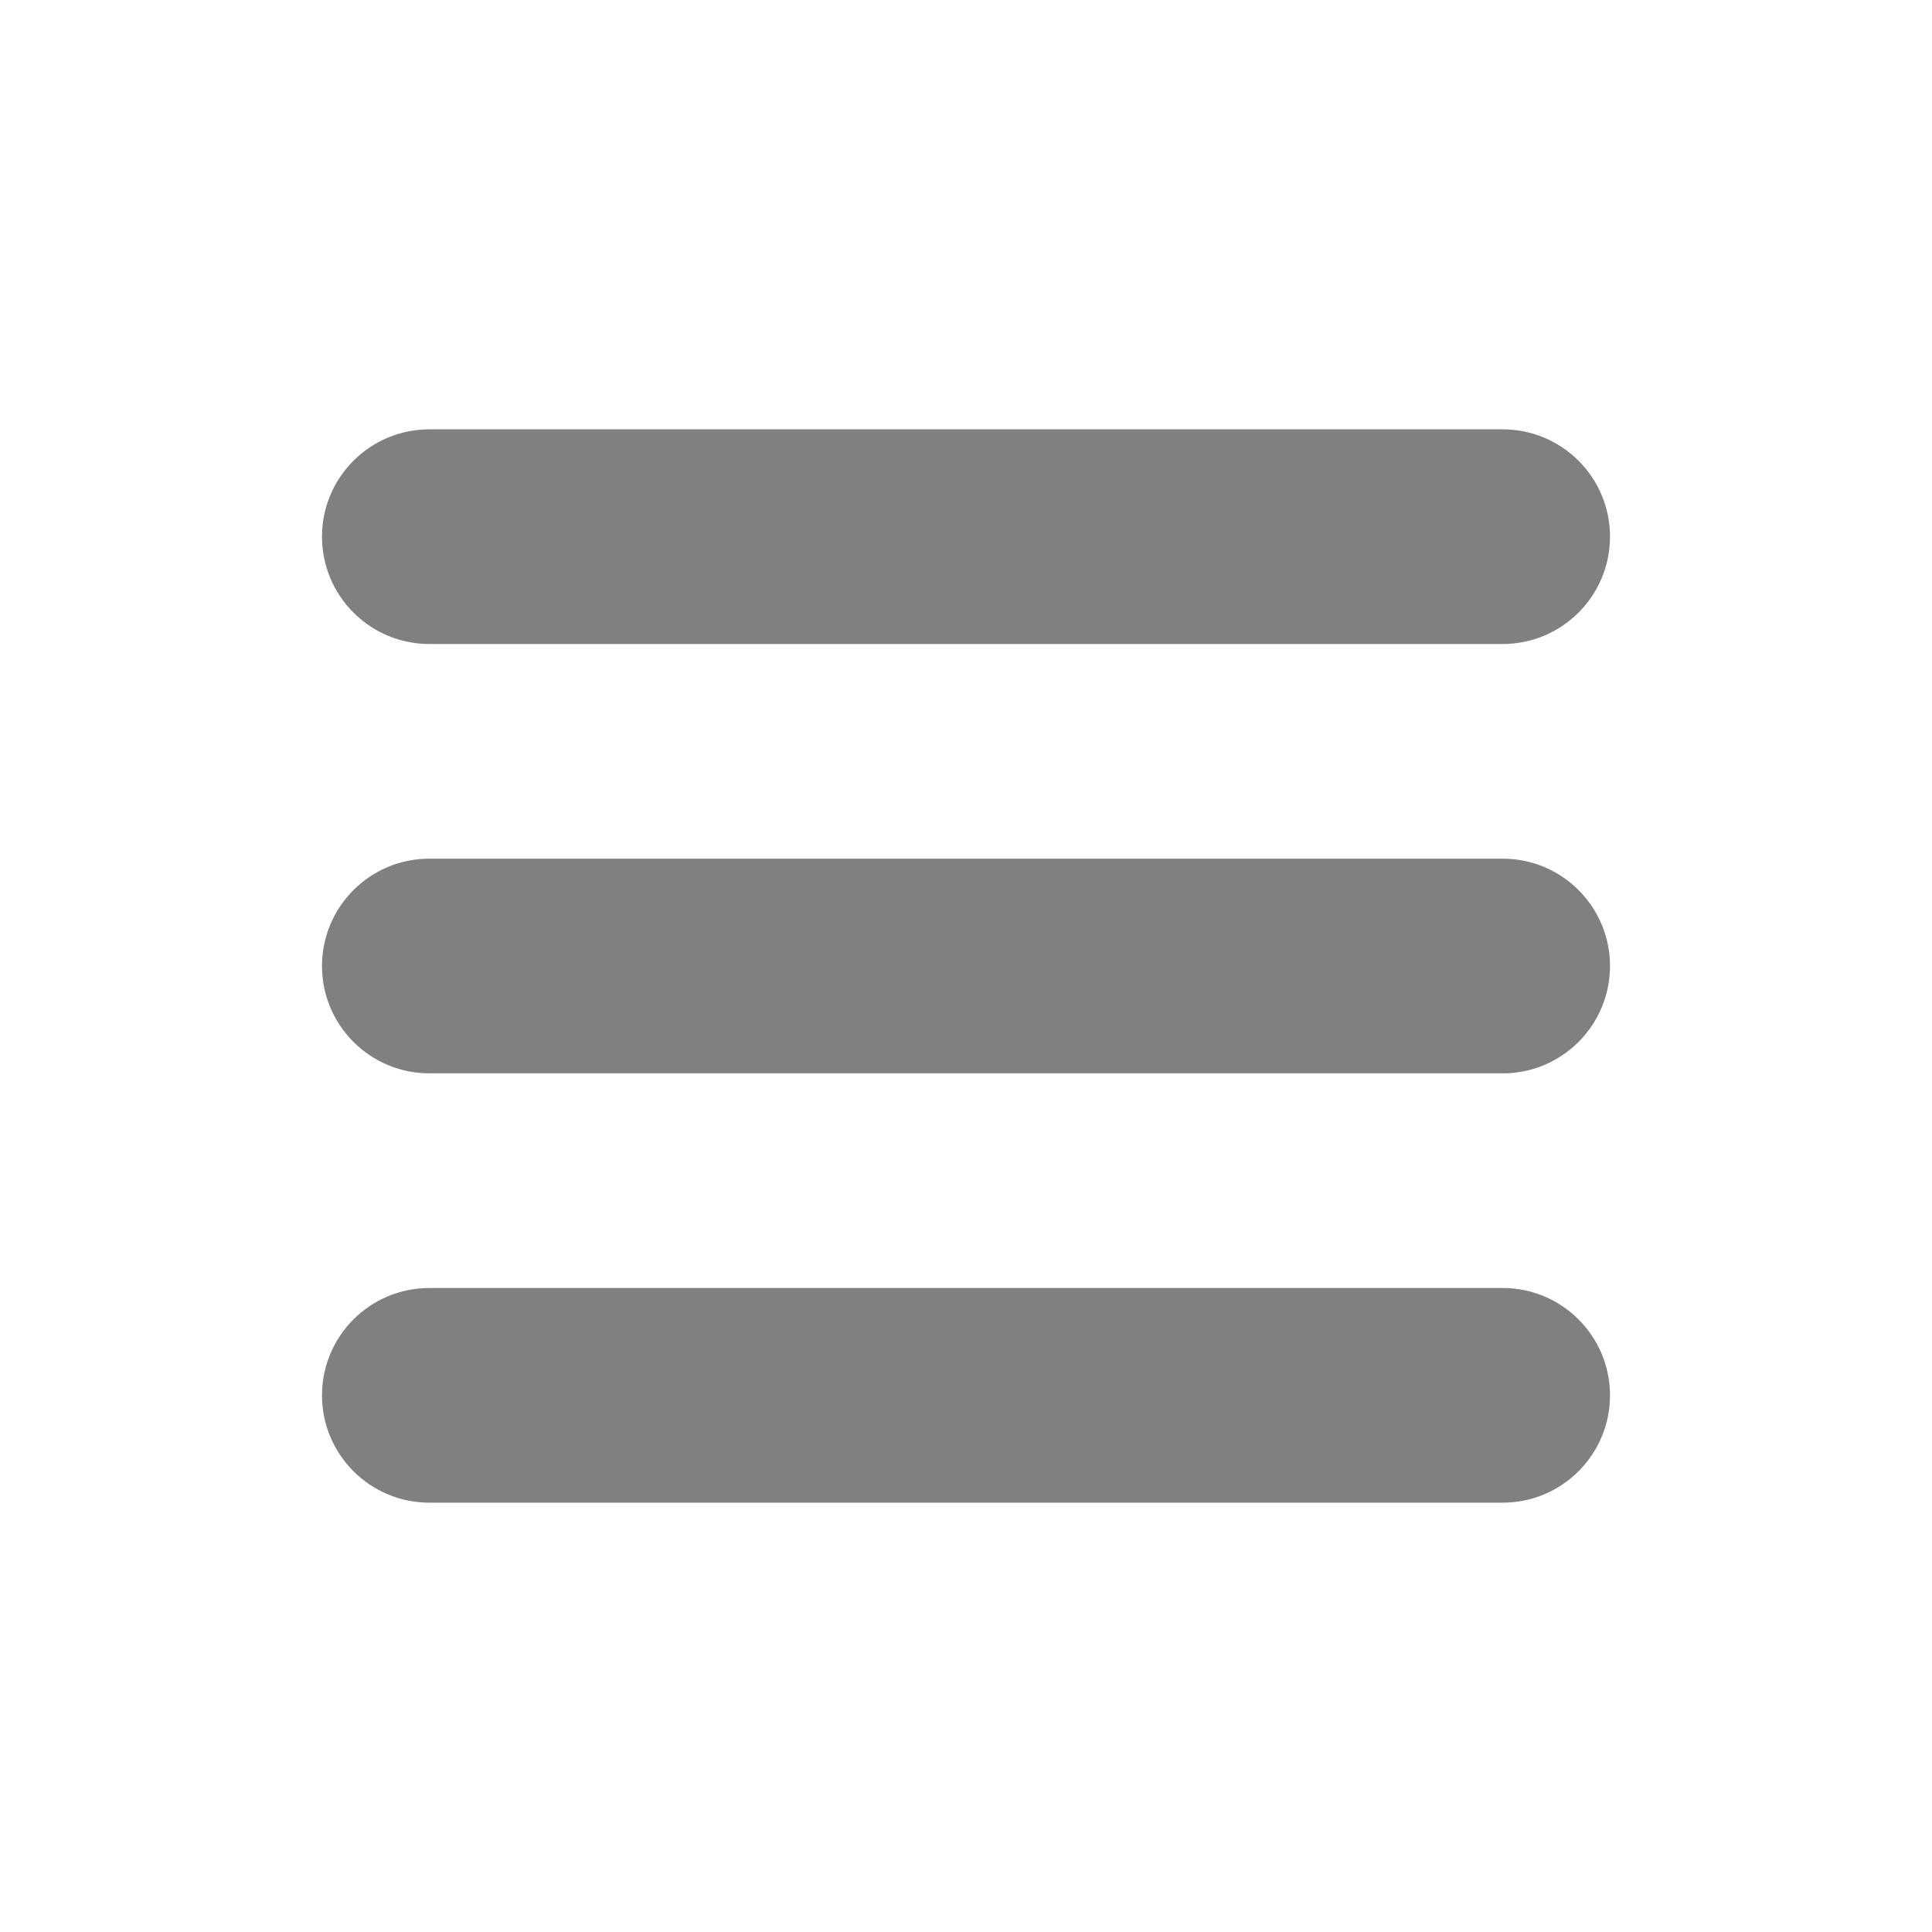
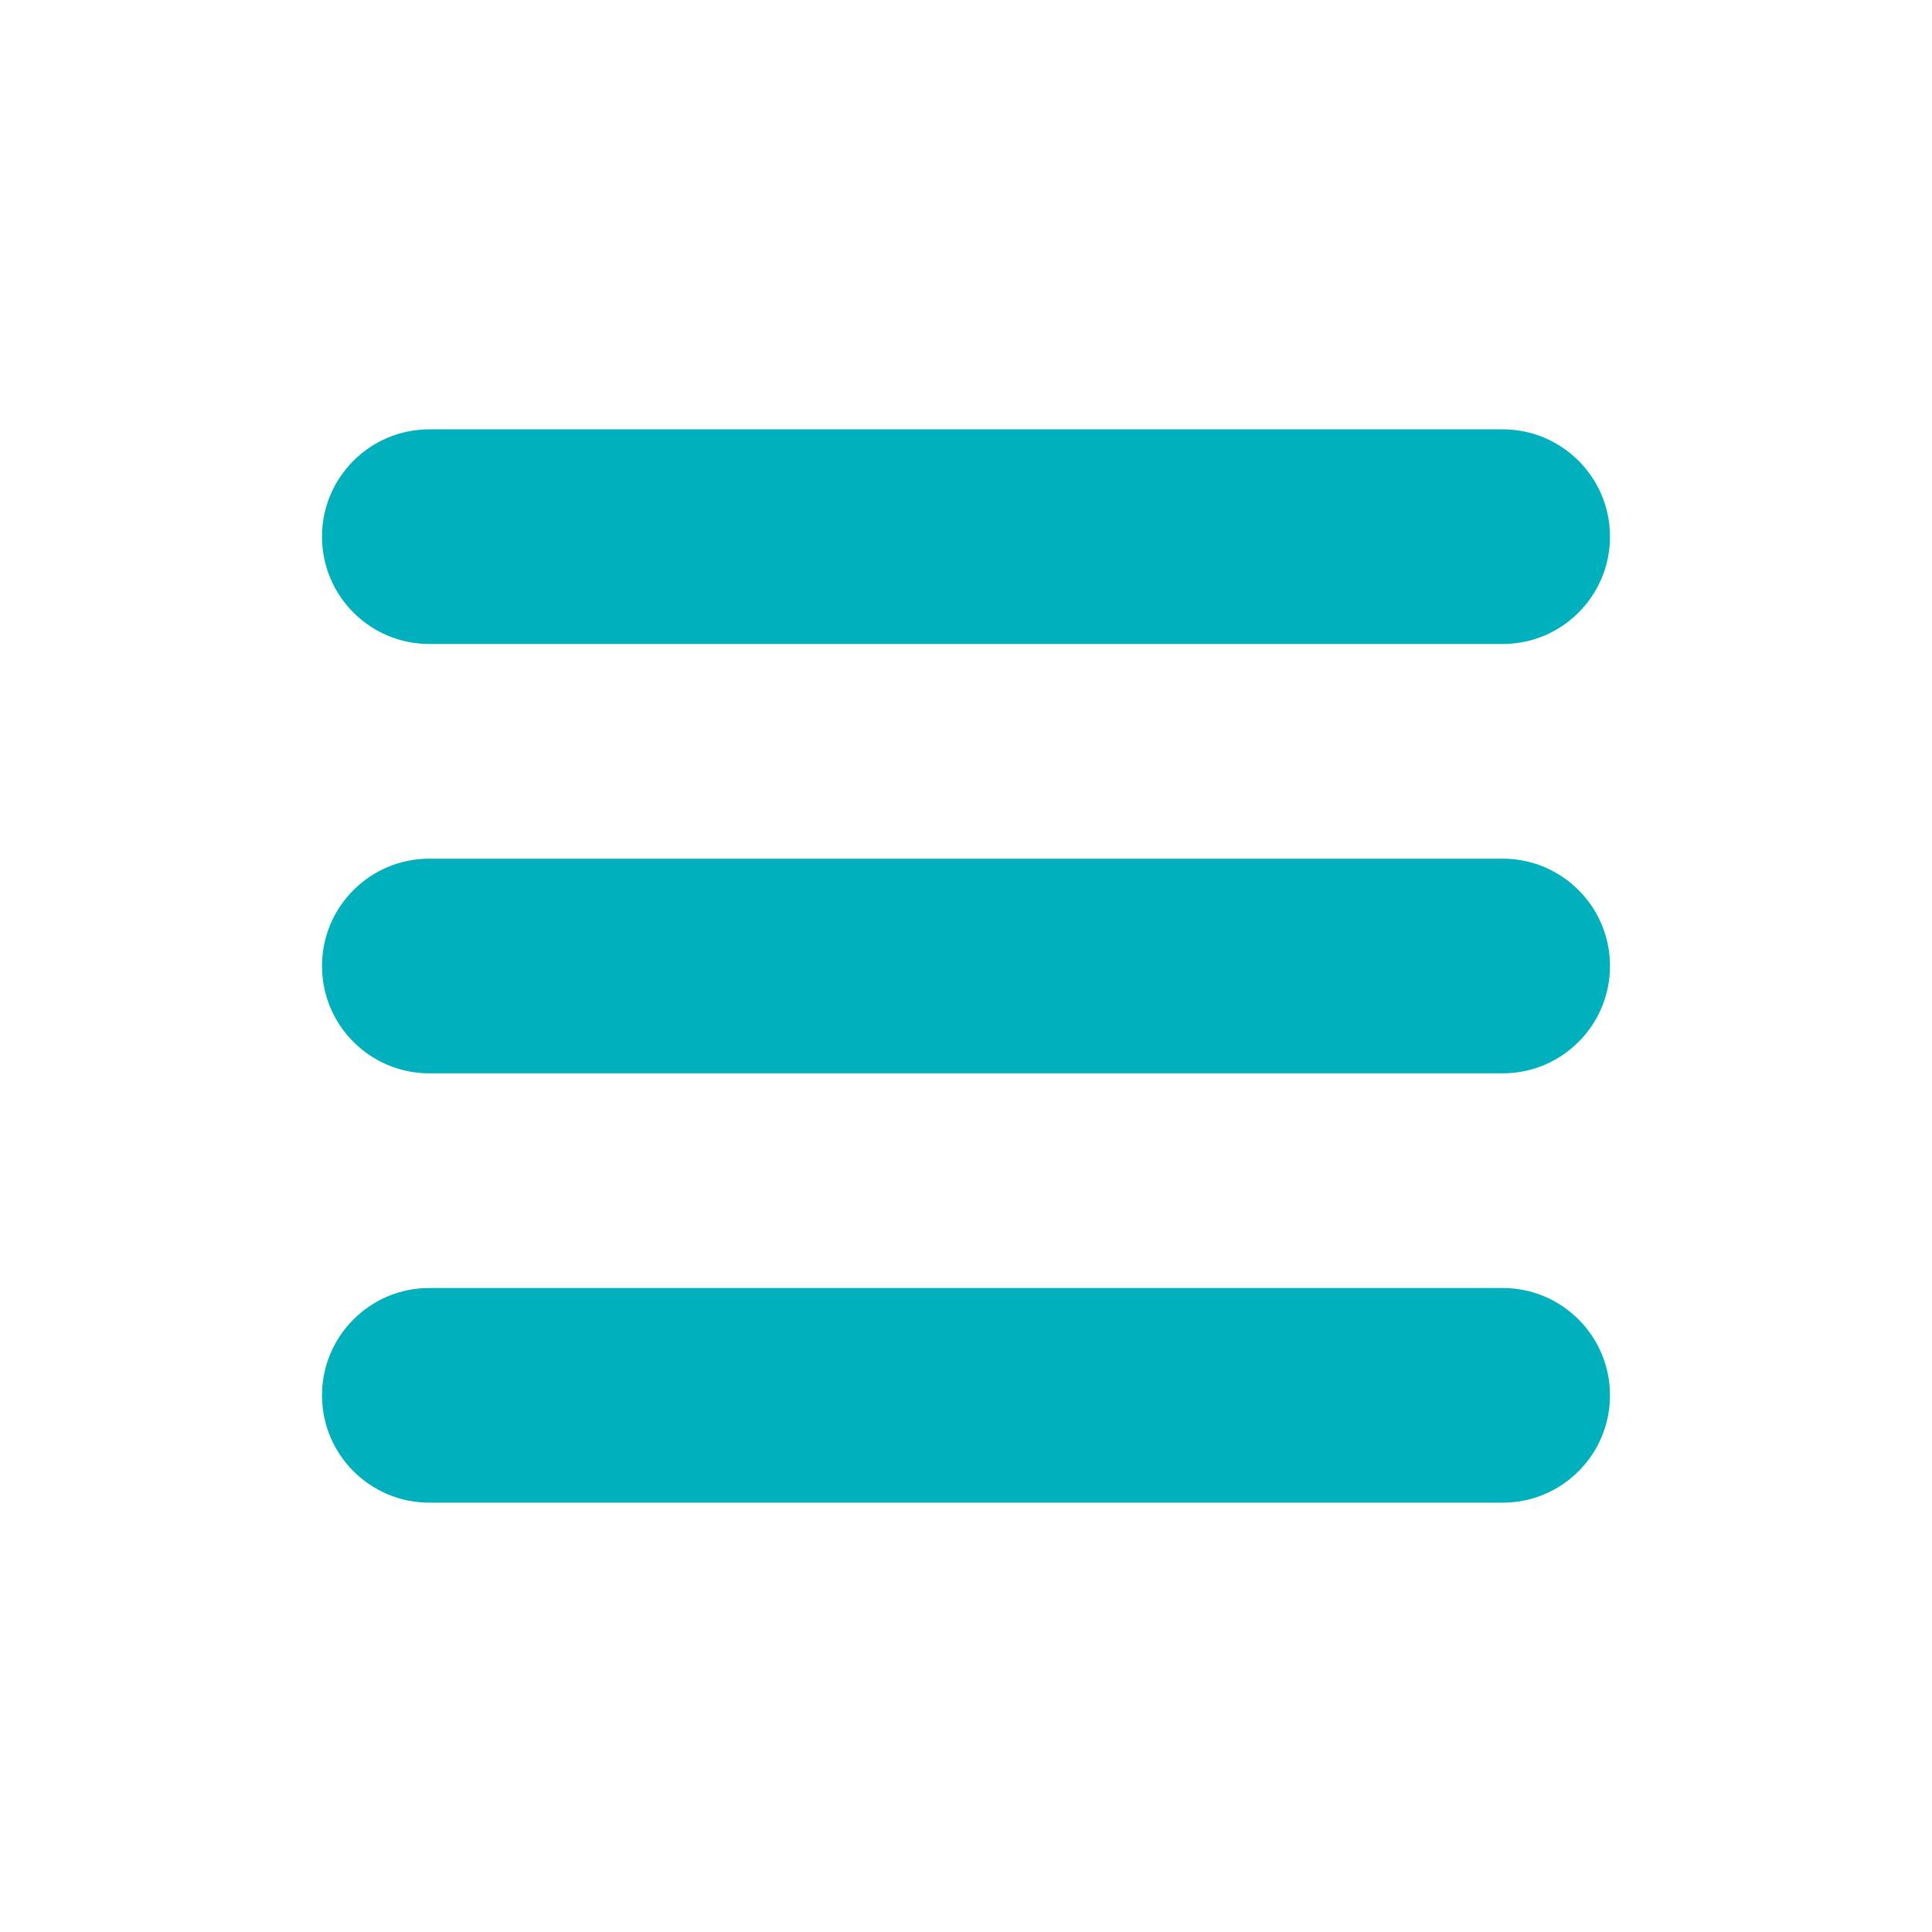
- <svg xmlns="http://www.w3.org/2000/svg" x="0px" y="0px" width="64" height="64" viewBox="0 0 72 72" style=" fill:#808080;">
+ <svg xmlns="http://www.w3.org/2000/svg" x="0px" y="0px" width="64" height="64" viewBox="0 0 72 72" style=" fill:#00B0BD;">
  <path d="M56 48c2.209 0 4 1.791 4 4 0 2.209-1.791 4-4 4-1.202 0-38.798 0-40 0-2.209 0-4-1.791-4-4 0-2.209 1.791-4 4-4C17.202 48 54.798 48 56 48zM56 32c2.209 0 4 1.791 4 4 0 2.209-1.791 4-4 4-1.202 0-38.798 0-40 0-2.209 0-4-1.791-4-4 0-2.209 1.791-4 4-4C17.202 32 54.798 32 56 32zM56 16c2.209 0 4 1.791 4 4 0 2.209-1.791 4-4 4-1.202 0-38.798 0-40 0-2.209 0-4-1.791-4-4 0-2.209 1.791-4 4-4C17.202 16 54.798 16 56 16z" />
</svg>
